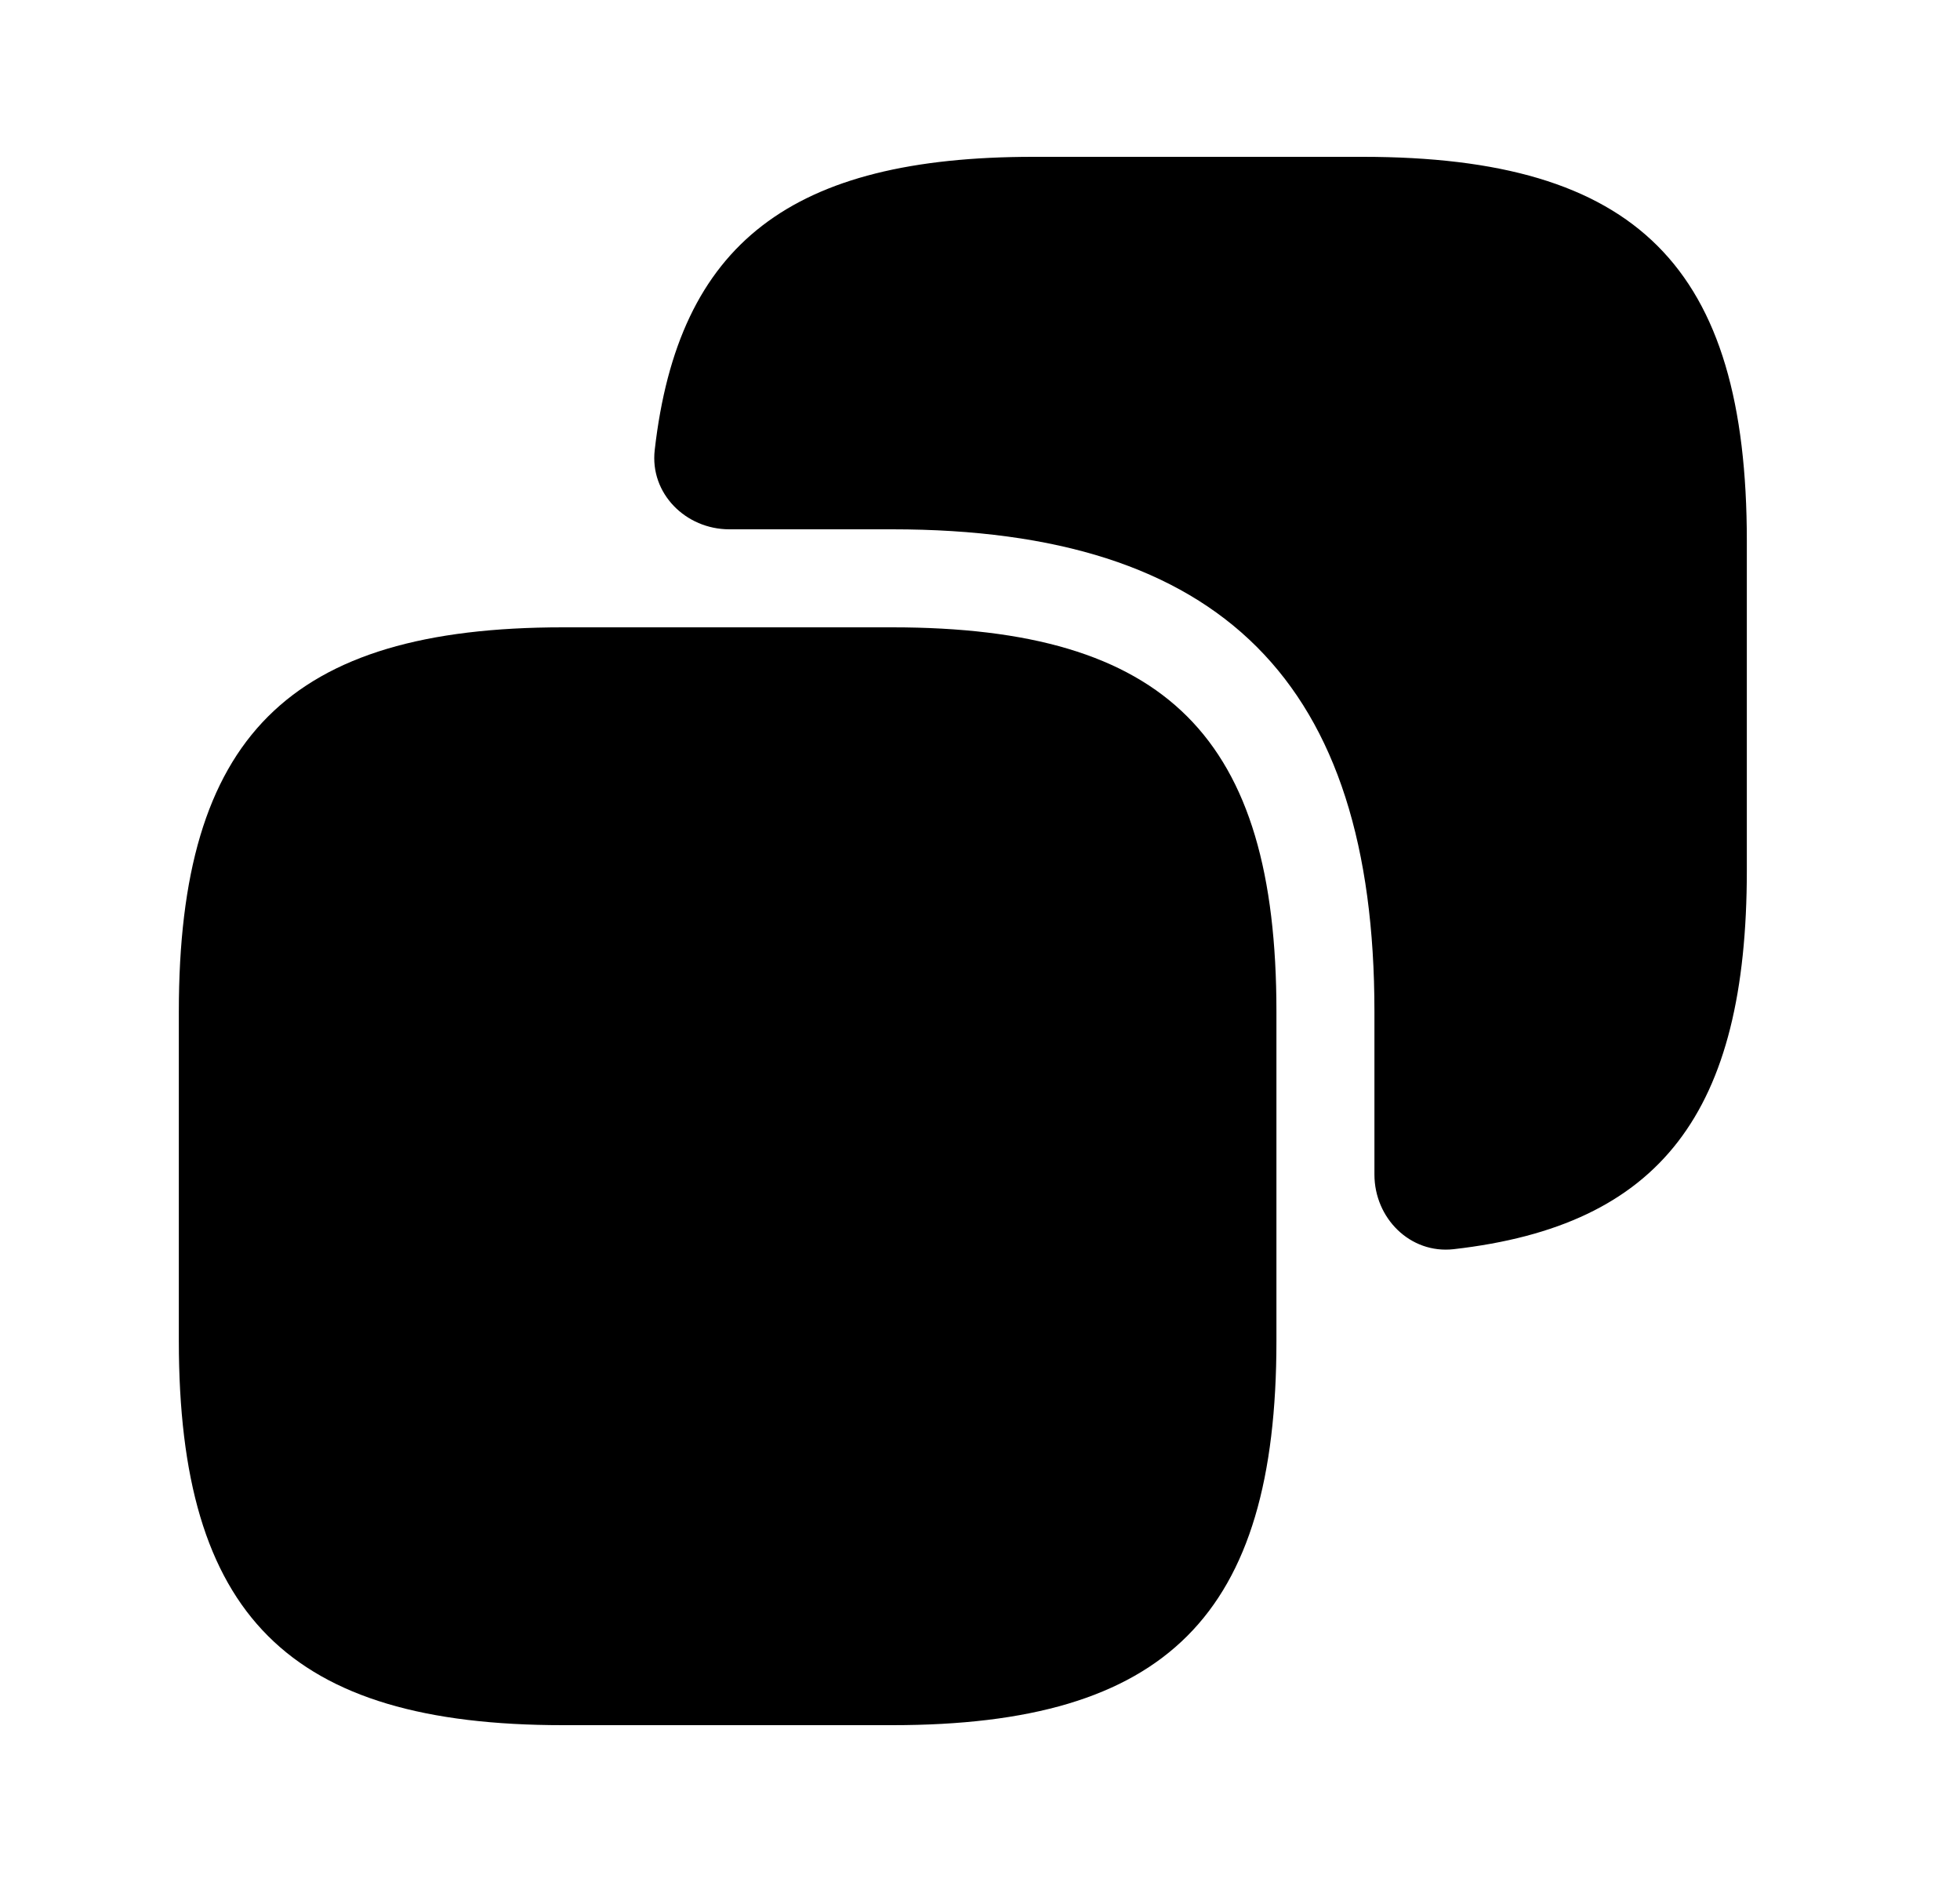
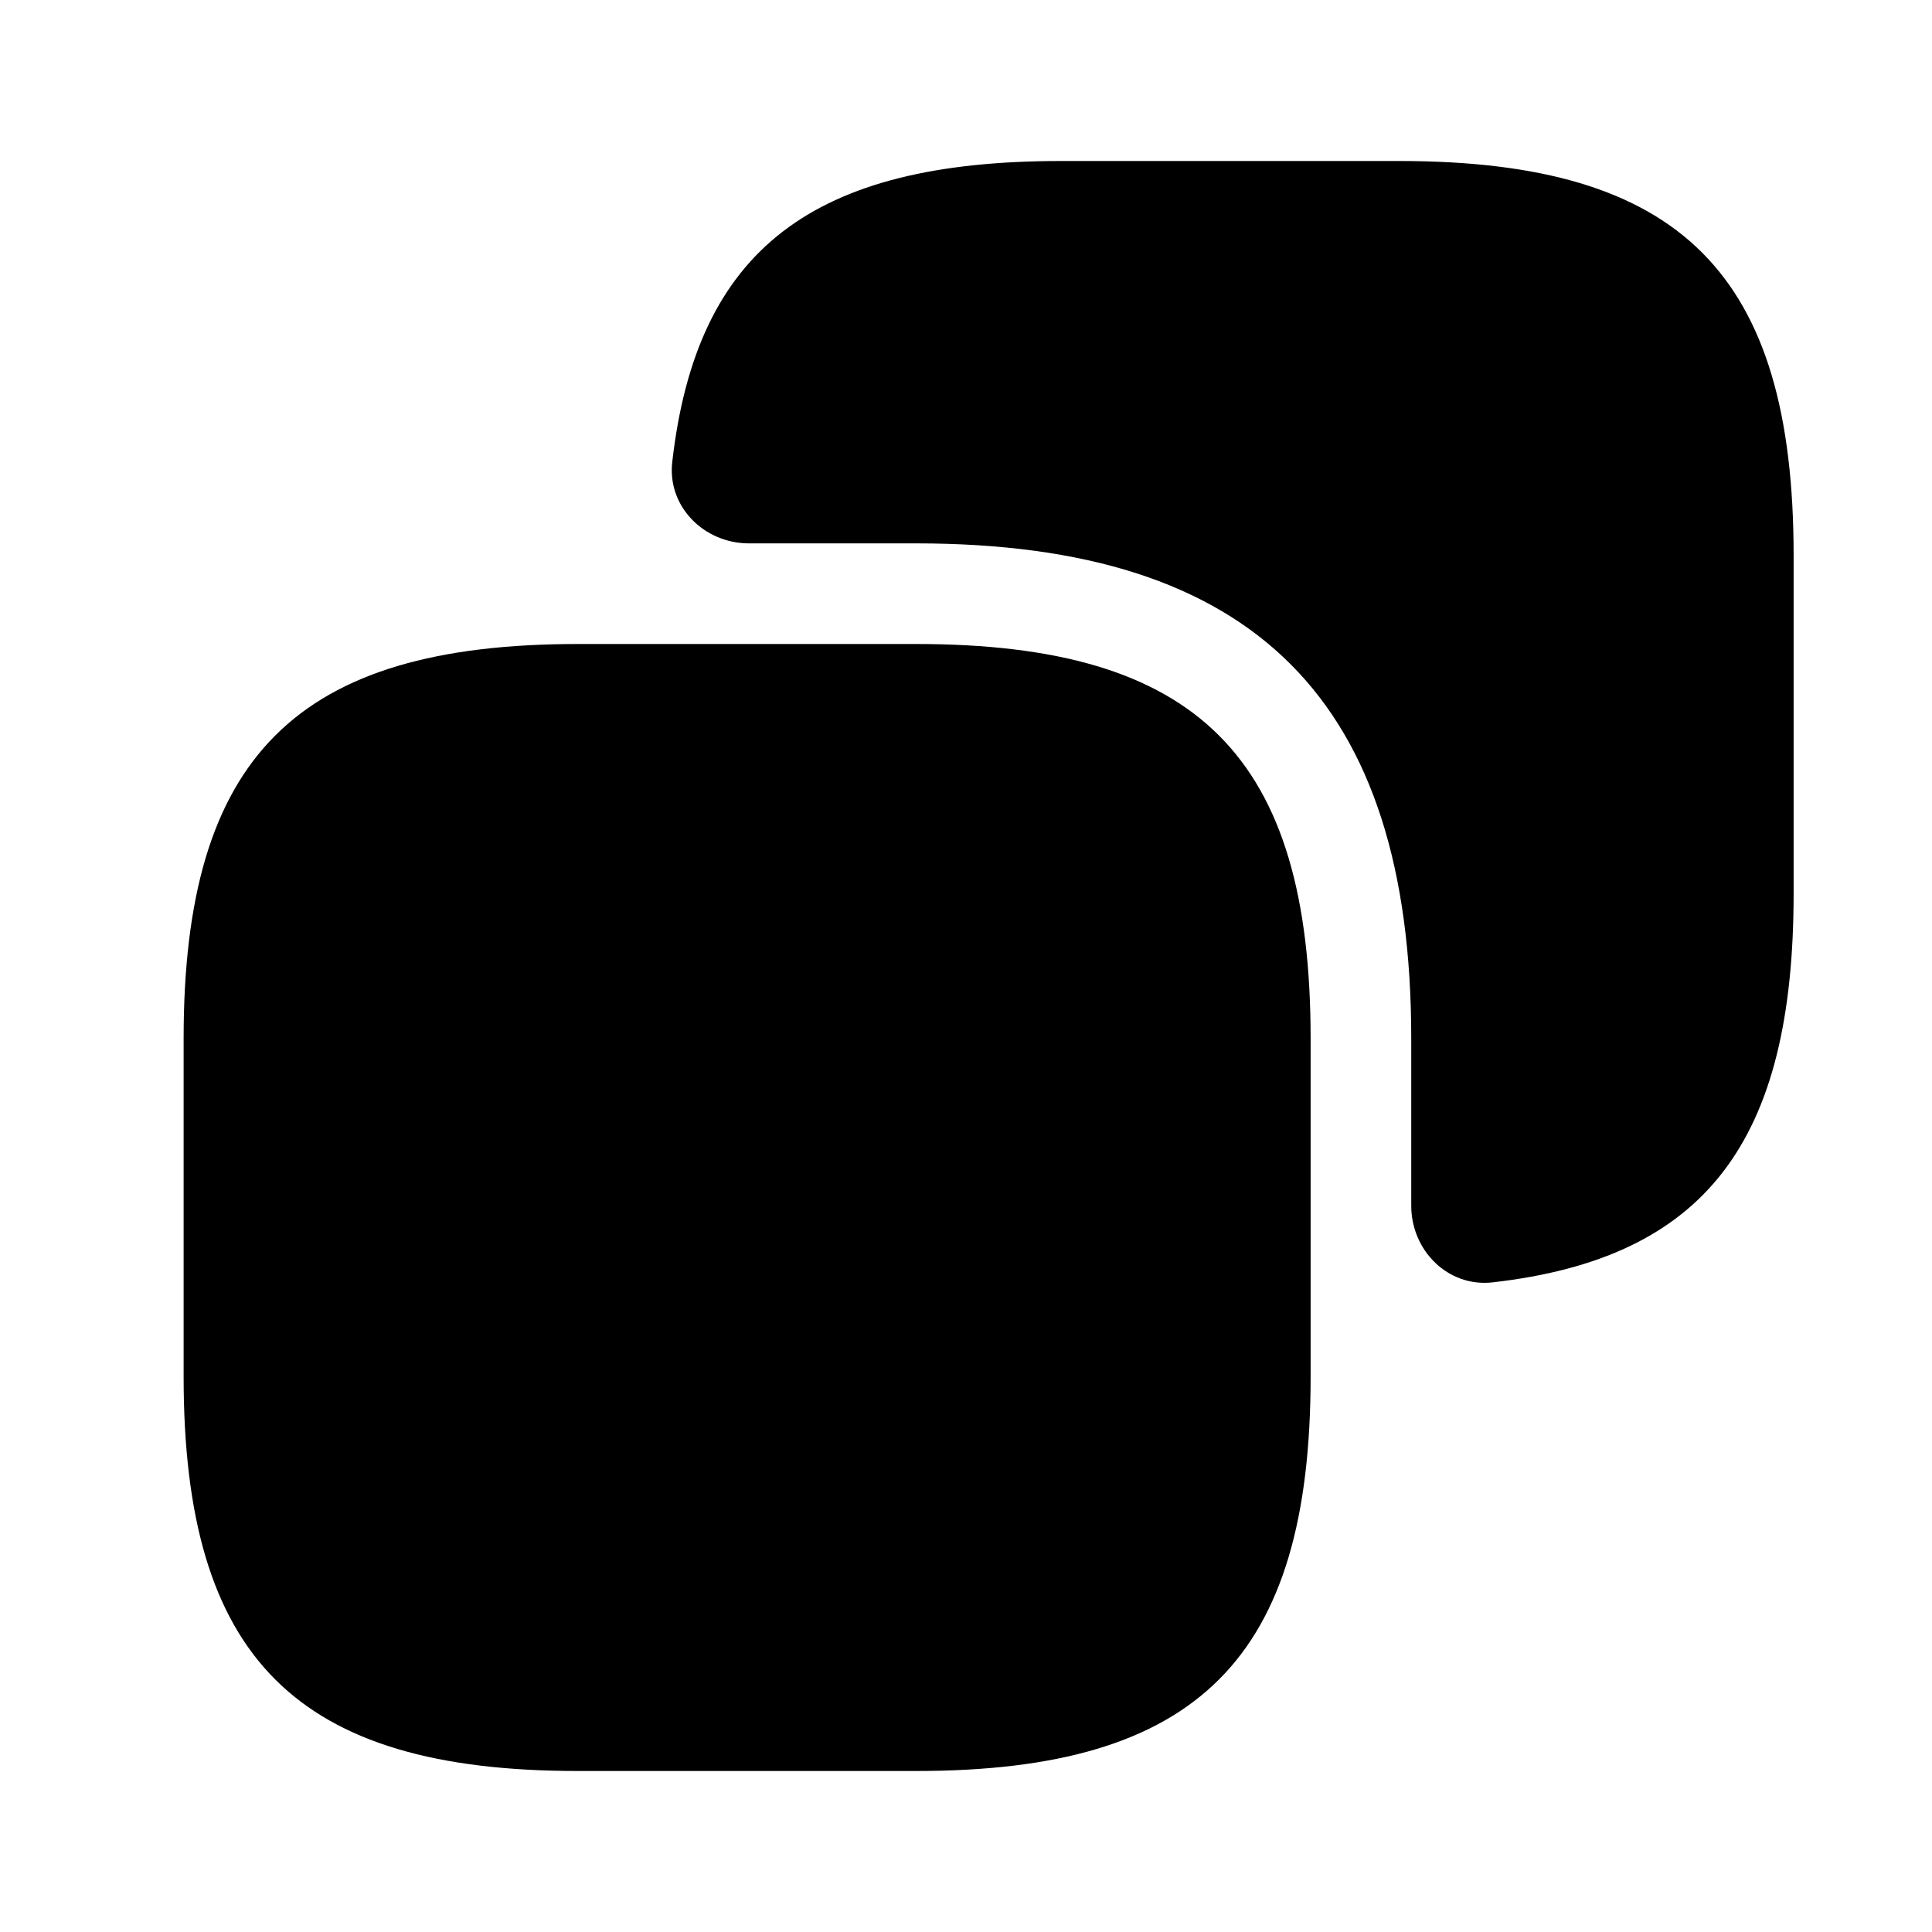
- <svg xmlns="http://www.w3.org/2000/svg" width="25" height="24" viewBox="0 0 25 24" fill="none">
+ <svg xmlns="http://www.w3.org/2000/svg" width="24" height="24" viewBox="0 0 24 24" fill="none">
  <path d="M16.281 12.9V17.1C16.281 20.6 14.881 22 11.381 22H7.181C3.681 22 2.281 20.6 2.281 17.1V12.9C2.281 9.4 3.681 8 7.181 8H11.381C14.881 8 16.281 9.4 16.281 12.9Z" fill="currentColor" />
  <path d="M17.381 2H13.181C10.098 2 8.652 3.094 8.351 5.739C8.287 6.292 8.746 6.75 9.303 6.75H11.381C15.581 6.75 17.531 8.7 17.531 12.9V14.978C17.531 15.535 17.988 15.993 18.542 15.93C21.187 15.629 22.281 14.183 22.281 11.1V6.9C22.281 3.4 20.881 2 17.381 2Z" fill="currentColor" />
</svg>
